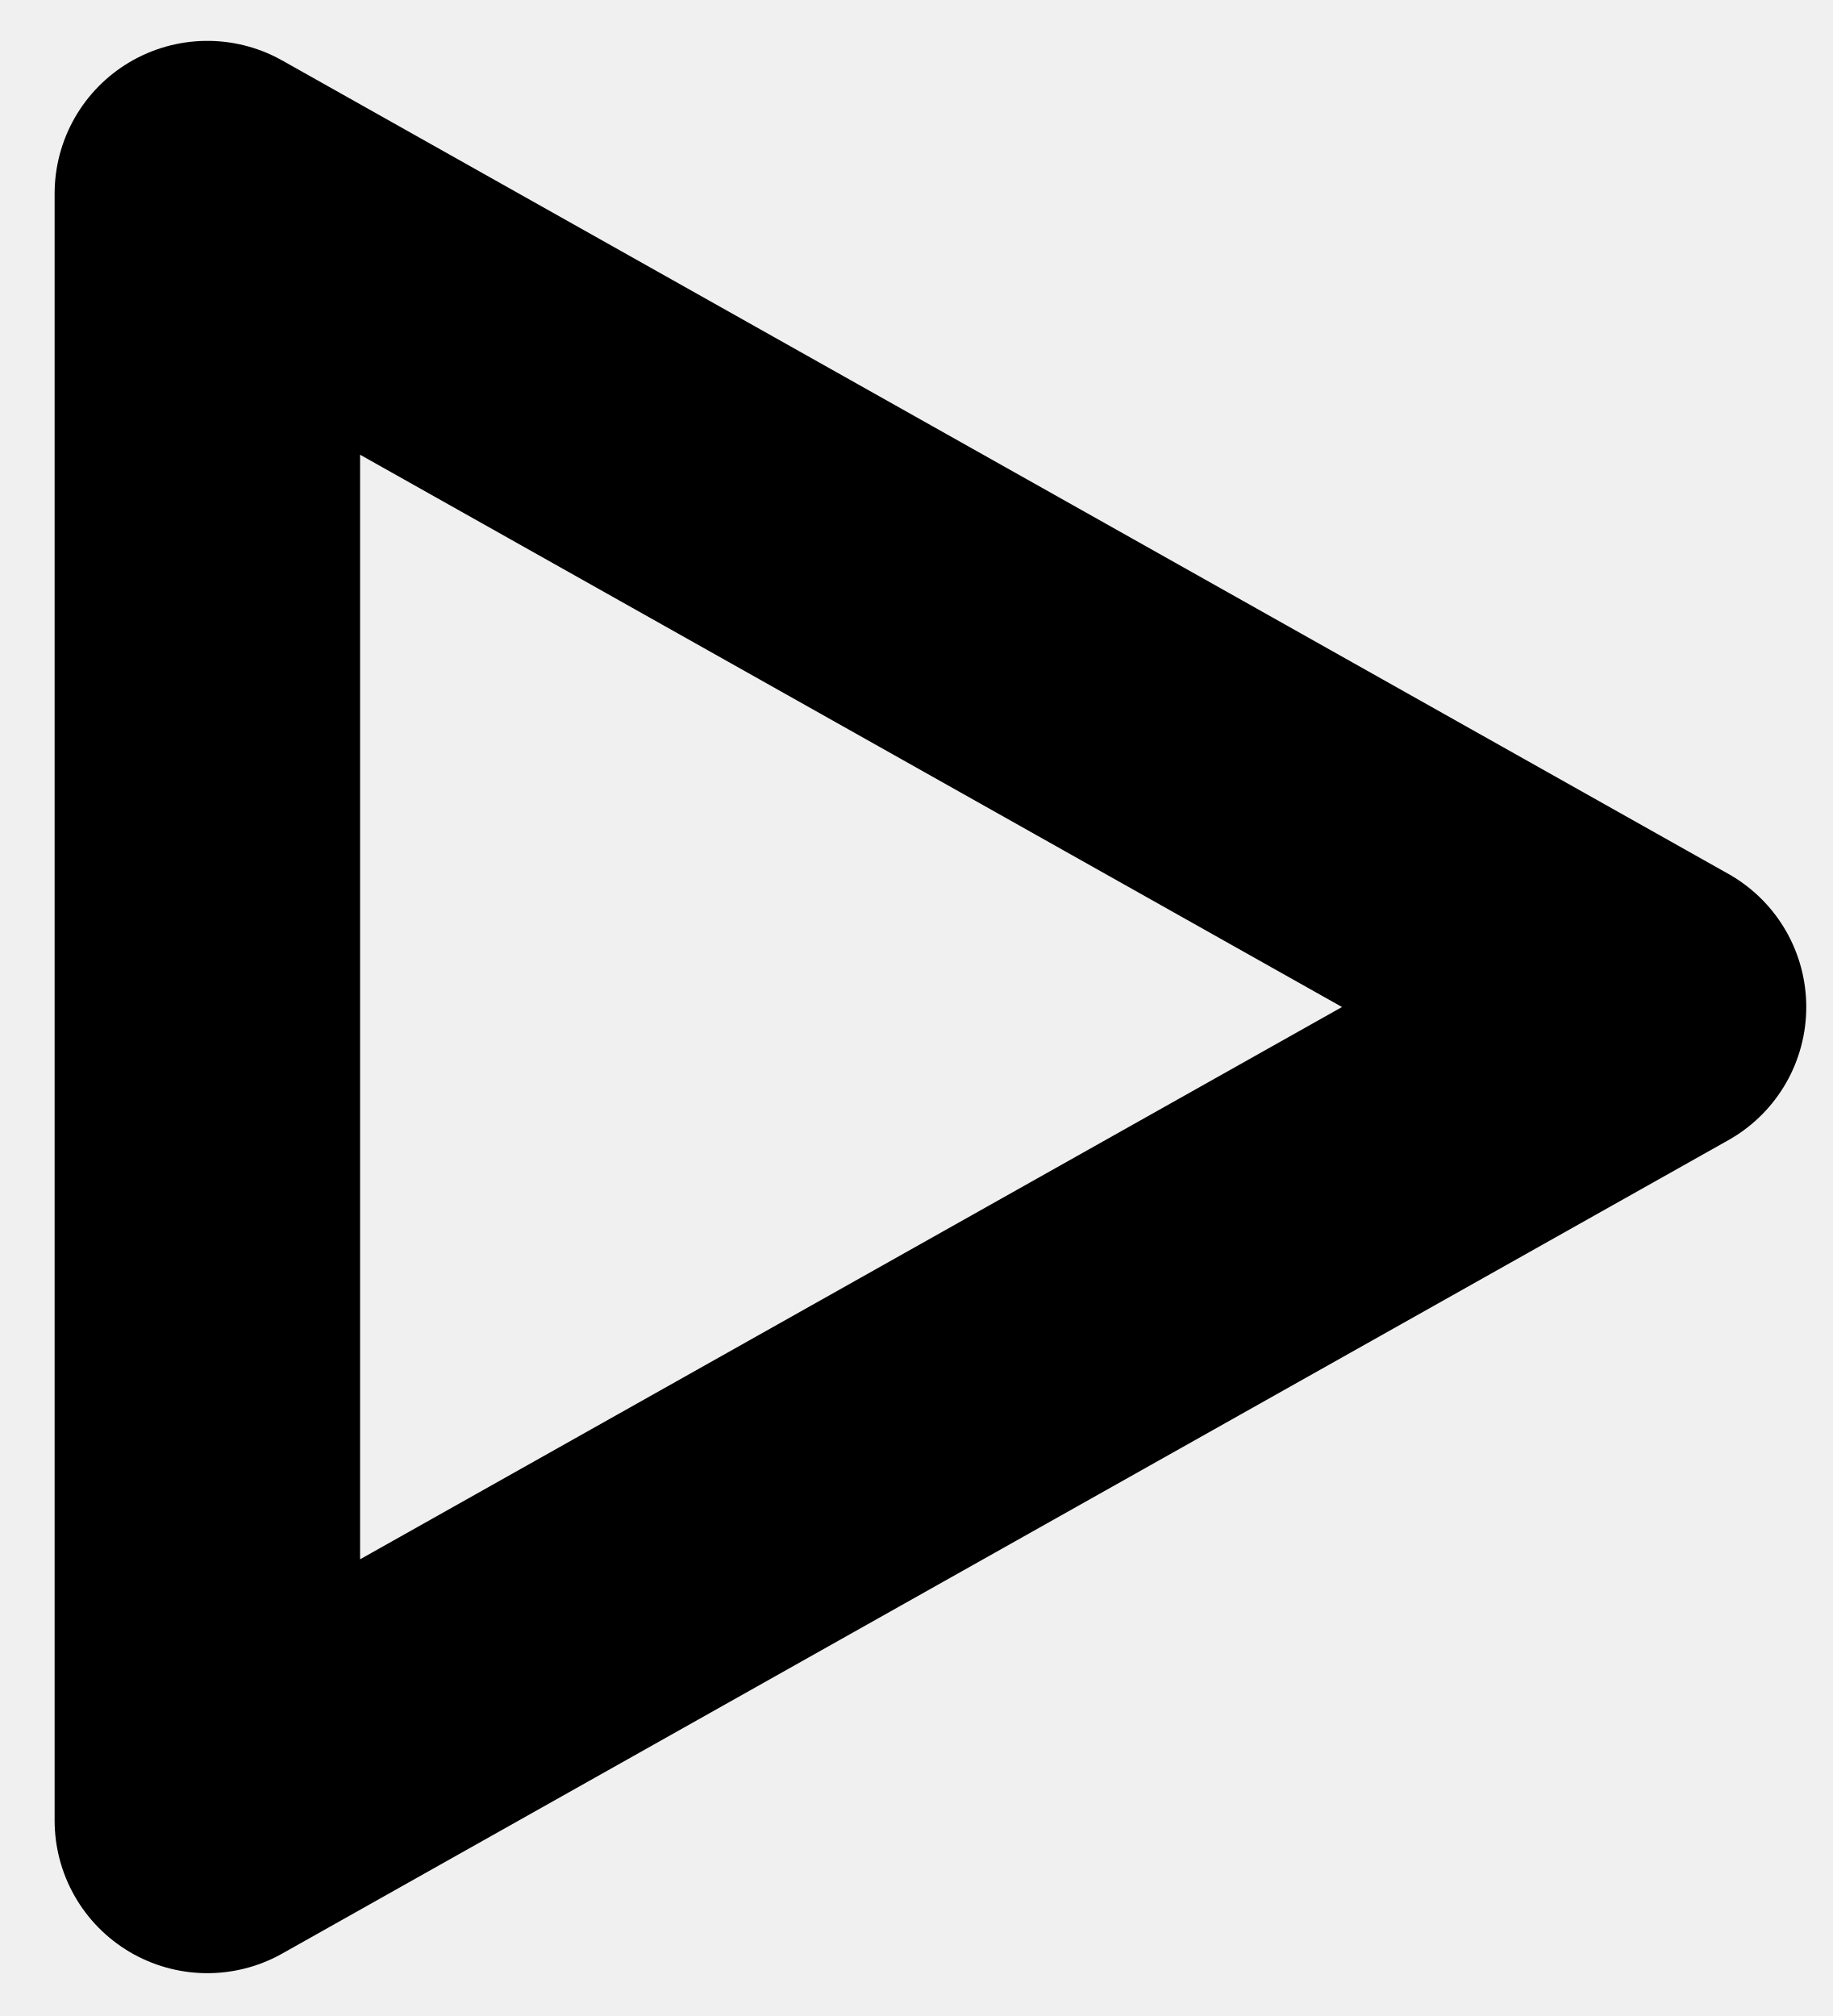
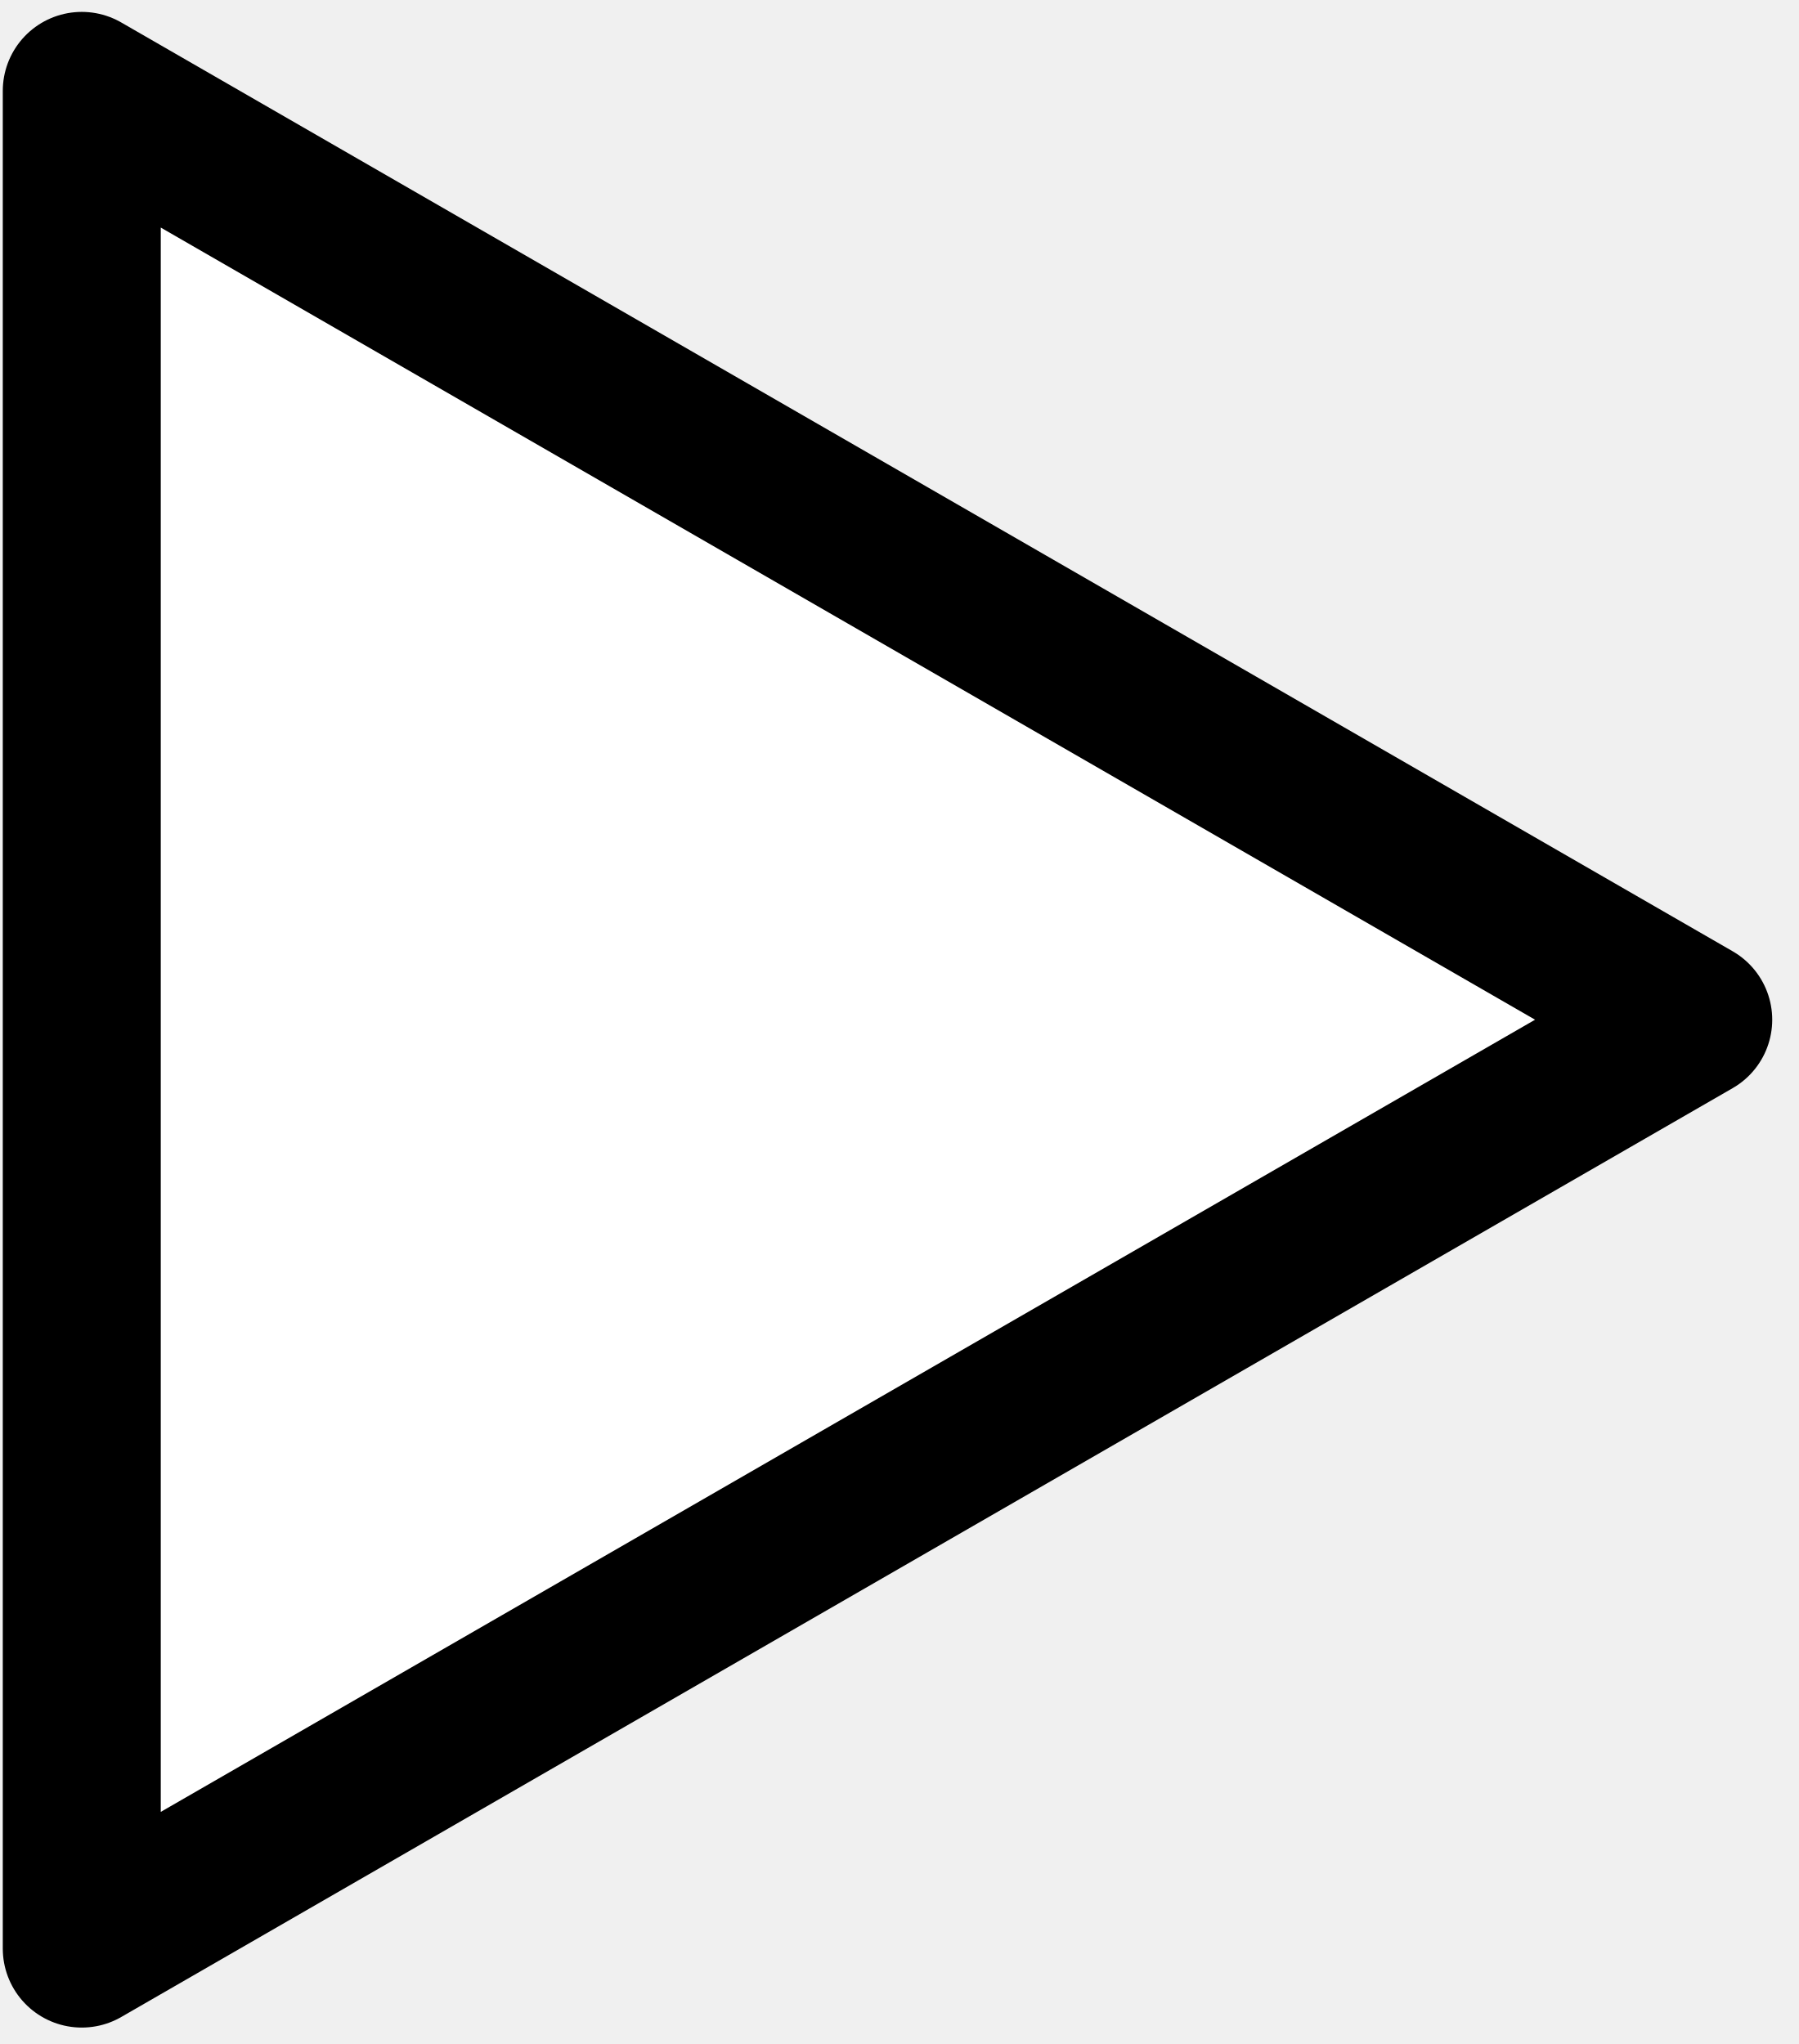
- <svg xmlns="http://www.w3.org/2000/svg" width="30" height="33" viewBox="0 0 30 33" fill="none">
-   <path d="M3.394 16.484V3.169L15.23 9.826L27.066 16.484L15.23 23.141L3.394 29.799V16.484Z" stroke="black" stroke-width="5" stroke-linejoin="round" />
+ <svg xmlns="http://www.w3.org/2000/svg" width="44" height="50" viewBox="0 0 44 50" fill="none">
+   <path d="M2 24.944L2 2.223L21.706 13.583L41.413 24.944L21.706 36.305L2 47.666L2 24.944Z" fill="white" stroke="black" stroke-width="3.864" stroke-linejoin="round" />
</svg>
